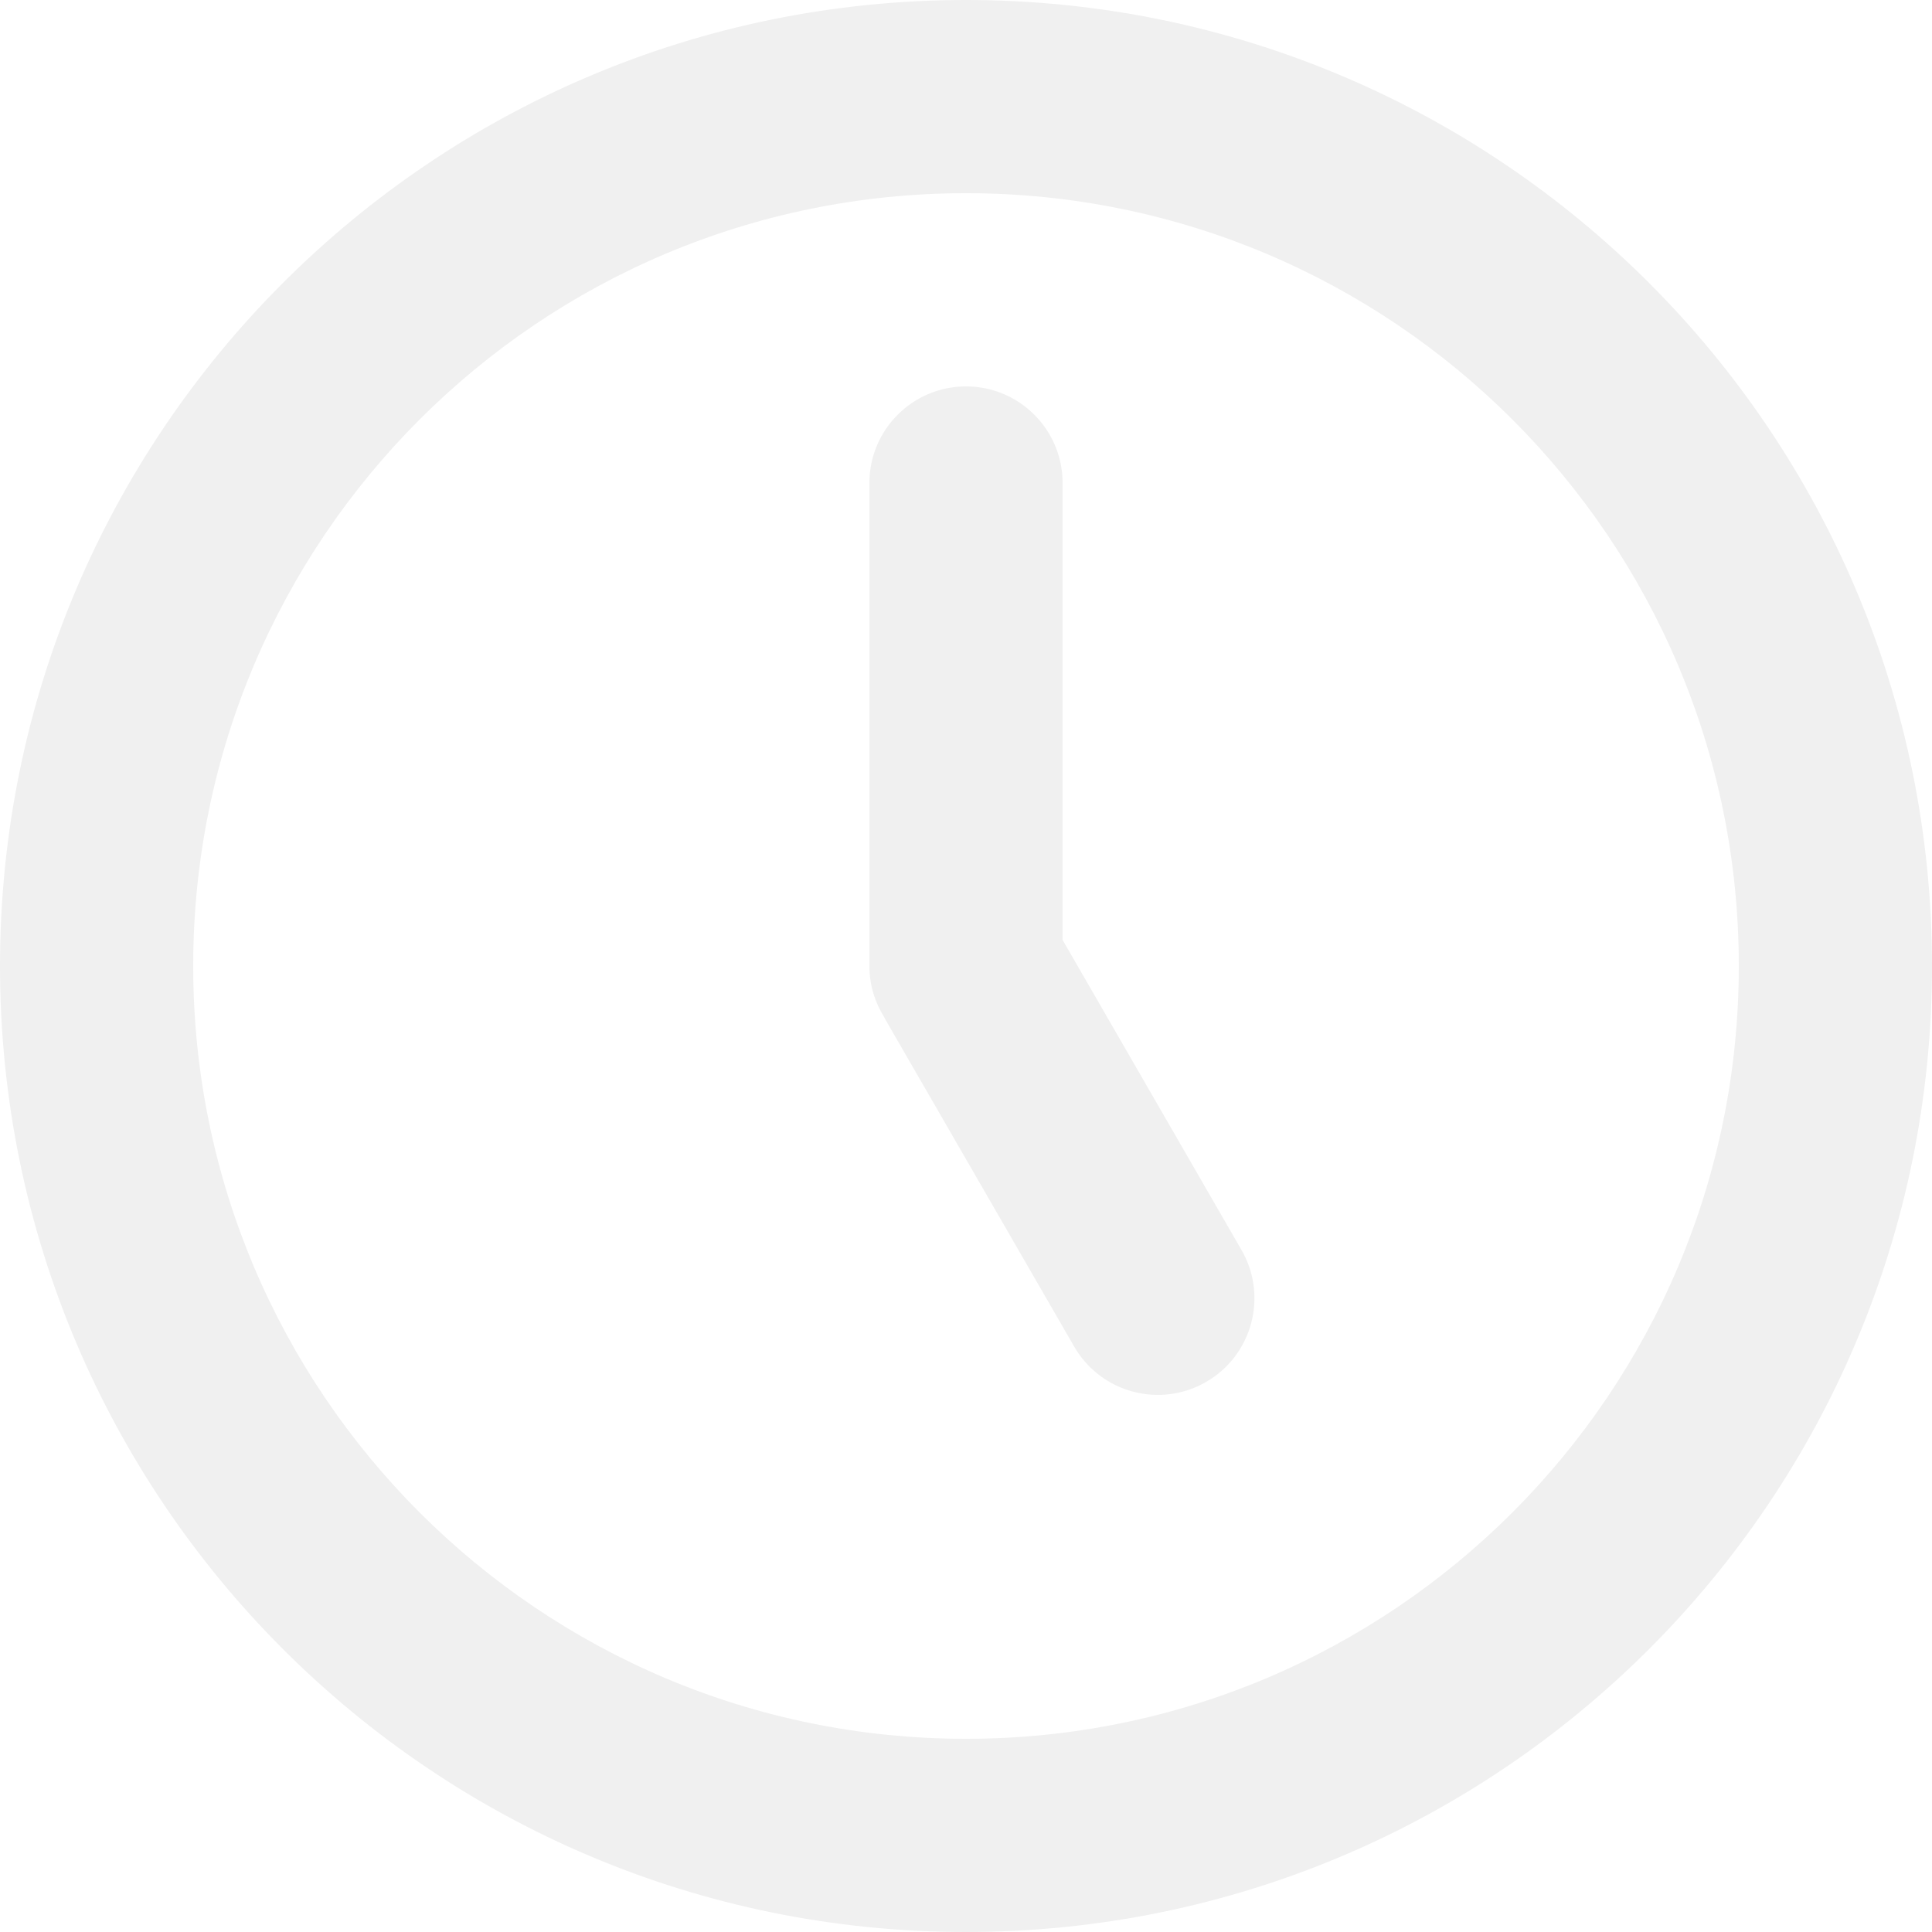
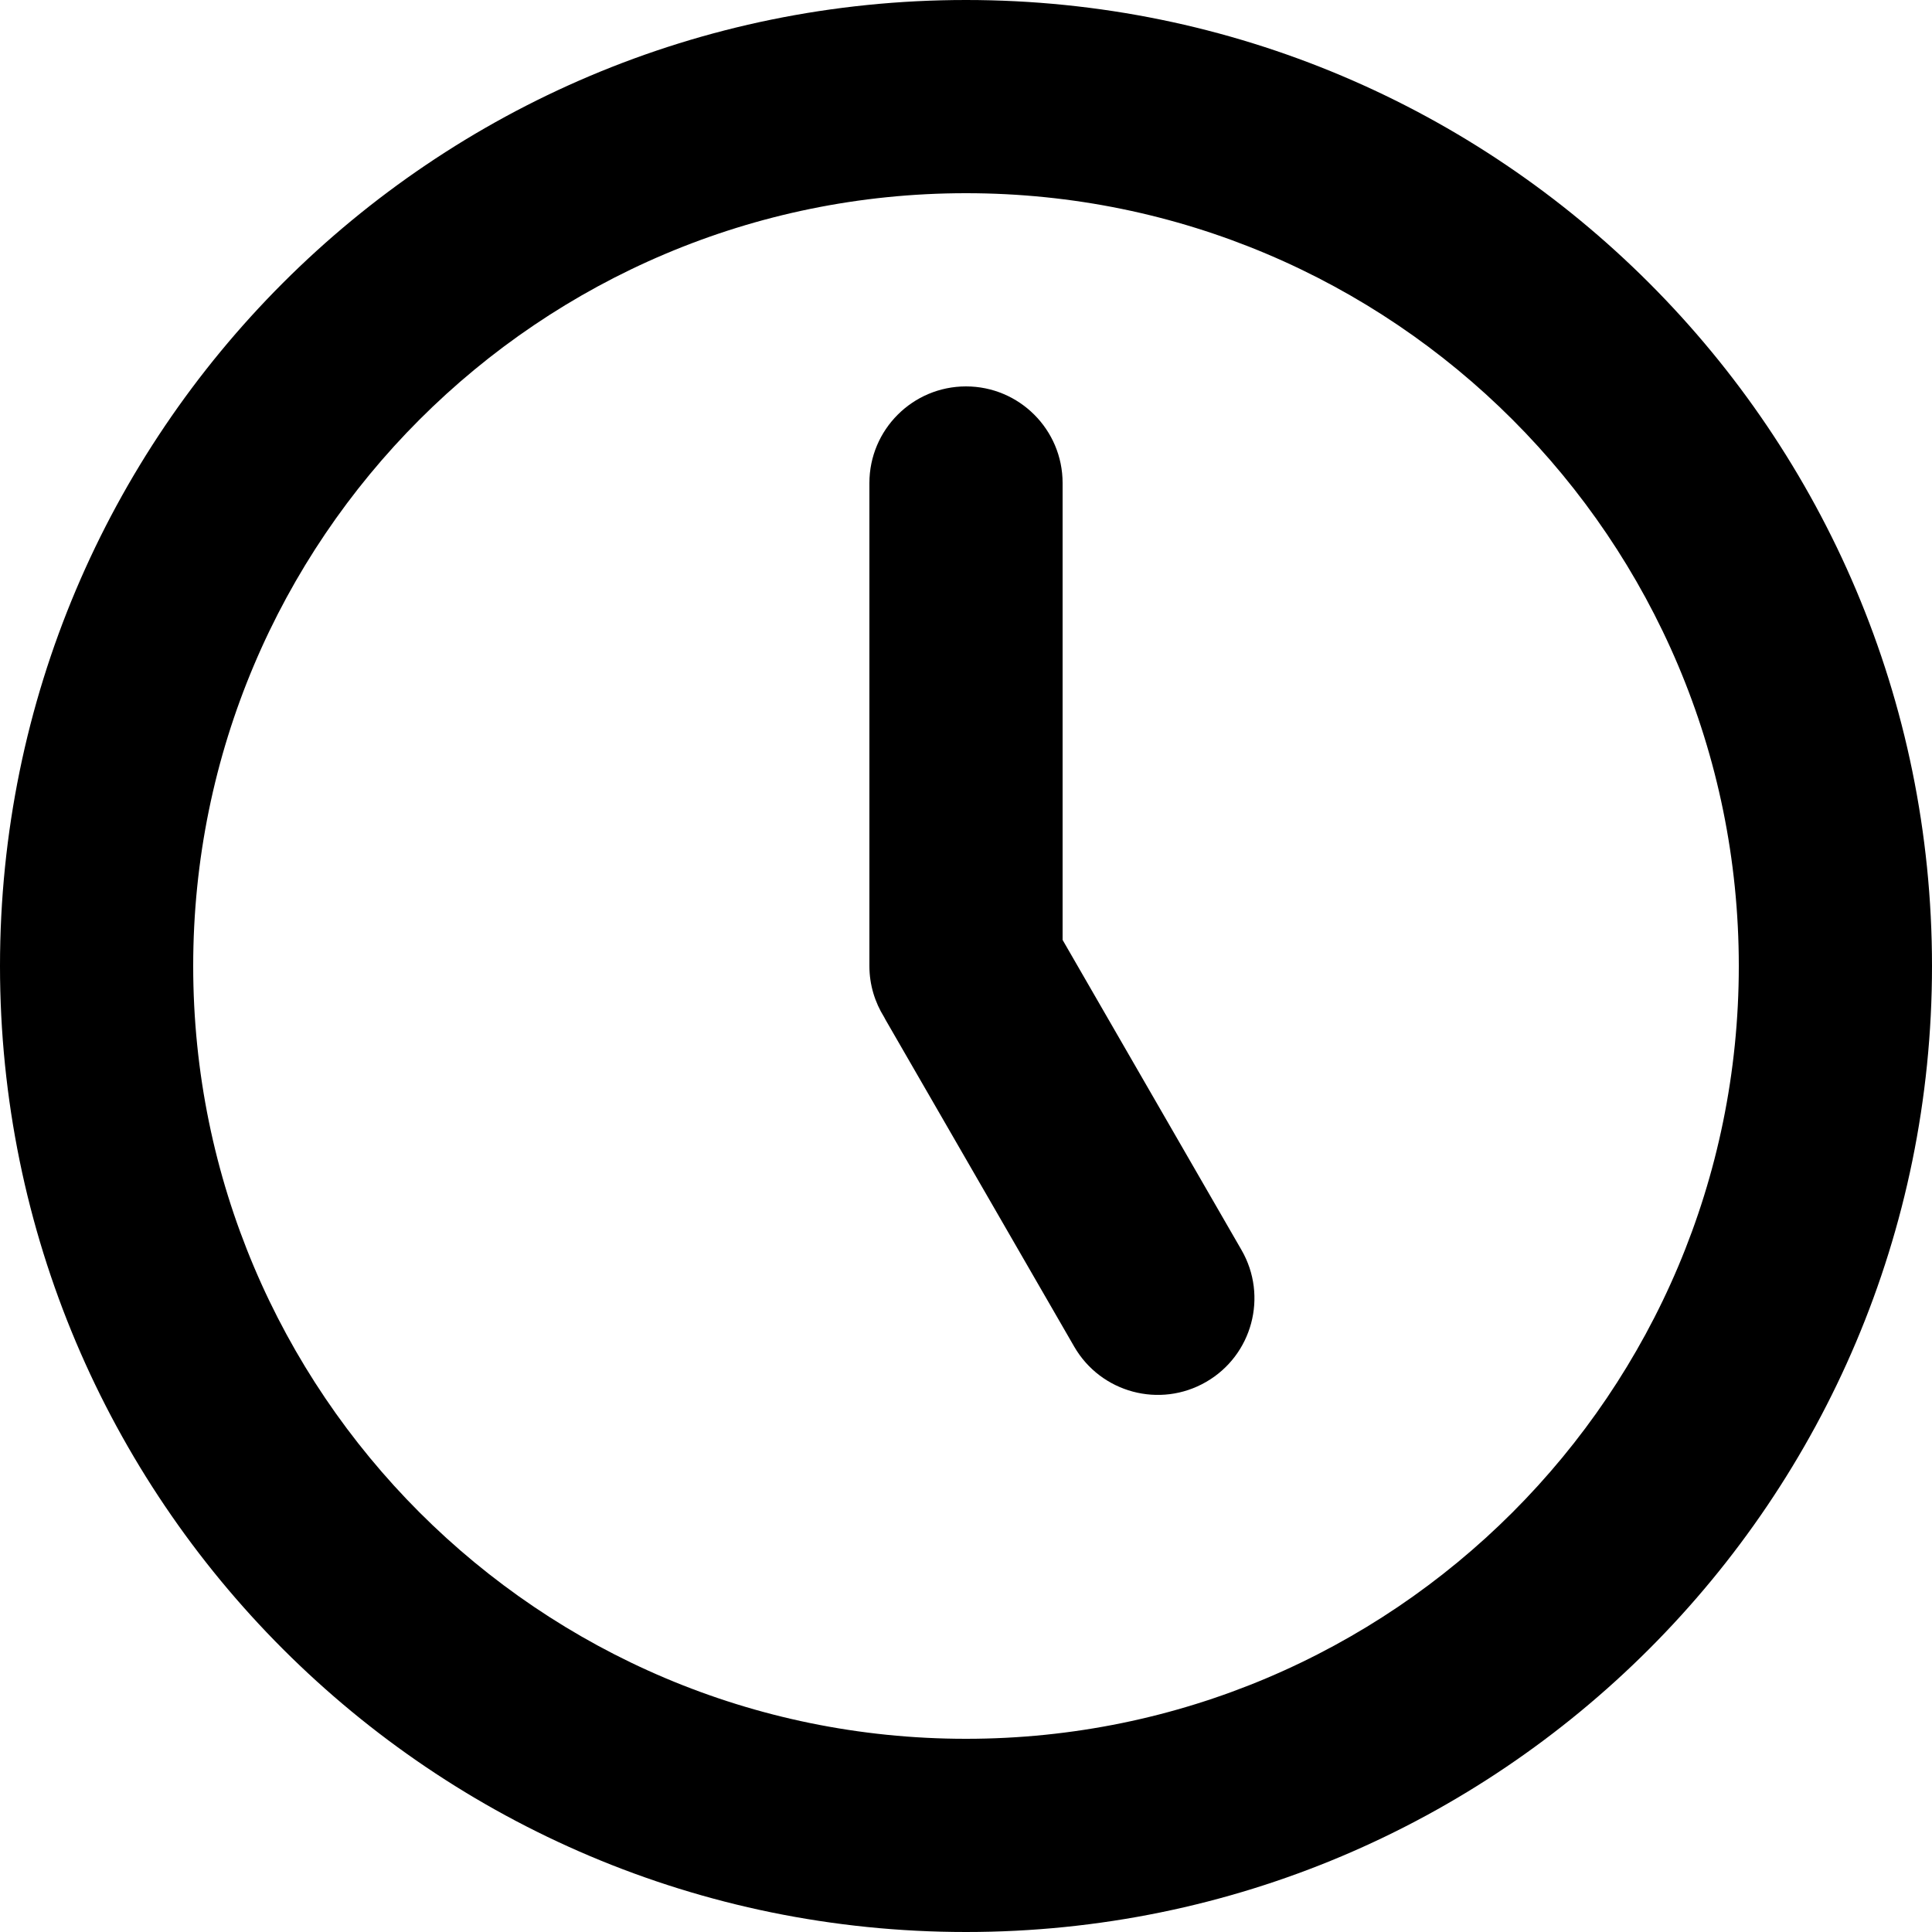
<svg xmlns="http://www.w3.org/2000/svg" width="20" height="20" viewBox="0 0 20 20" fill="none">
-   <path d="M10 4C10.552 4 11 4.448 11 5V9.73L12.852 12.94C13.128 13.418 12.964 14.03 12.485 14.306C12.007 14.582 11.396 14.418 11.12 13.94L9.169 10.56C9.163 10.551 9.159 10.54 9.153 10.53C9.057 10.376 9 10.195 9 10V5C9 4.448 9.448 4 10 4Z" fill="#F0F0F0" />
-   <path fill-rule="evenodd" clip-rule="evenodd" d="M10 0C15.523 0 20 4.477 20 10C20 15.523 15.523 20 10 20C4.477 20 0 15.523 0 10C0 4.477 4.477 0 10 0ZM10 2C5.582 2 2 5.582 2 10C2 14.418 5.582 18 10 18C14.418 18 18 14.418 18 10C18 5.582 14.418 2 10 2Z" fill="#F0F0F0" />
+   <path d="M10 4C10.552 4 11 4.448 11 5V9.73L12.852 12.94C13.128 13.418 12.964 14.03 12.485 14.306C12.007 14.582 11.396 14.418 11.12 13.94L9.169 10.56C9.163 10.551 9.159 10.54 9.153 10.53C9.057 10.376 9 10.195 9 10V5C9 4.448 9.448 4 10 4Z" fill="currentColor" />
+   <path fill-rule="evenodd" clip-rule="evenodd" d="M10 0C15.523 0 20 4.477 20 10C20 15.523 15.523 20 10 20C4.477 20 0 15.523 0 10C0 4.477 4.477 0 10 0ZM10 2C5.582 2 2 5.582 2 10C2 14.418 5.582 18 10 18C14.418 18 18 14.418 18 10C18 5.582 14.418 2 10 2Z" fill="currentColor" />
</svg>
